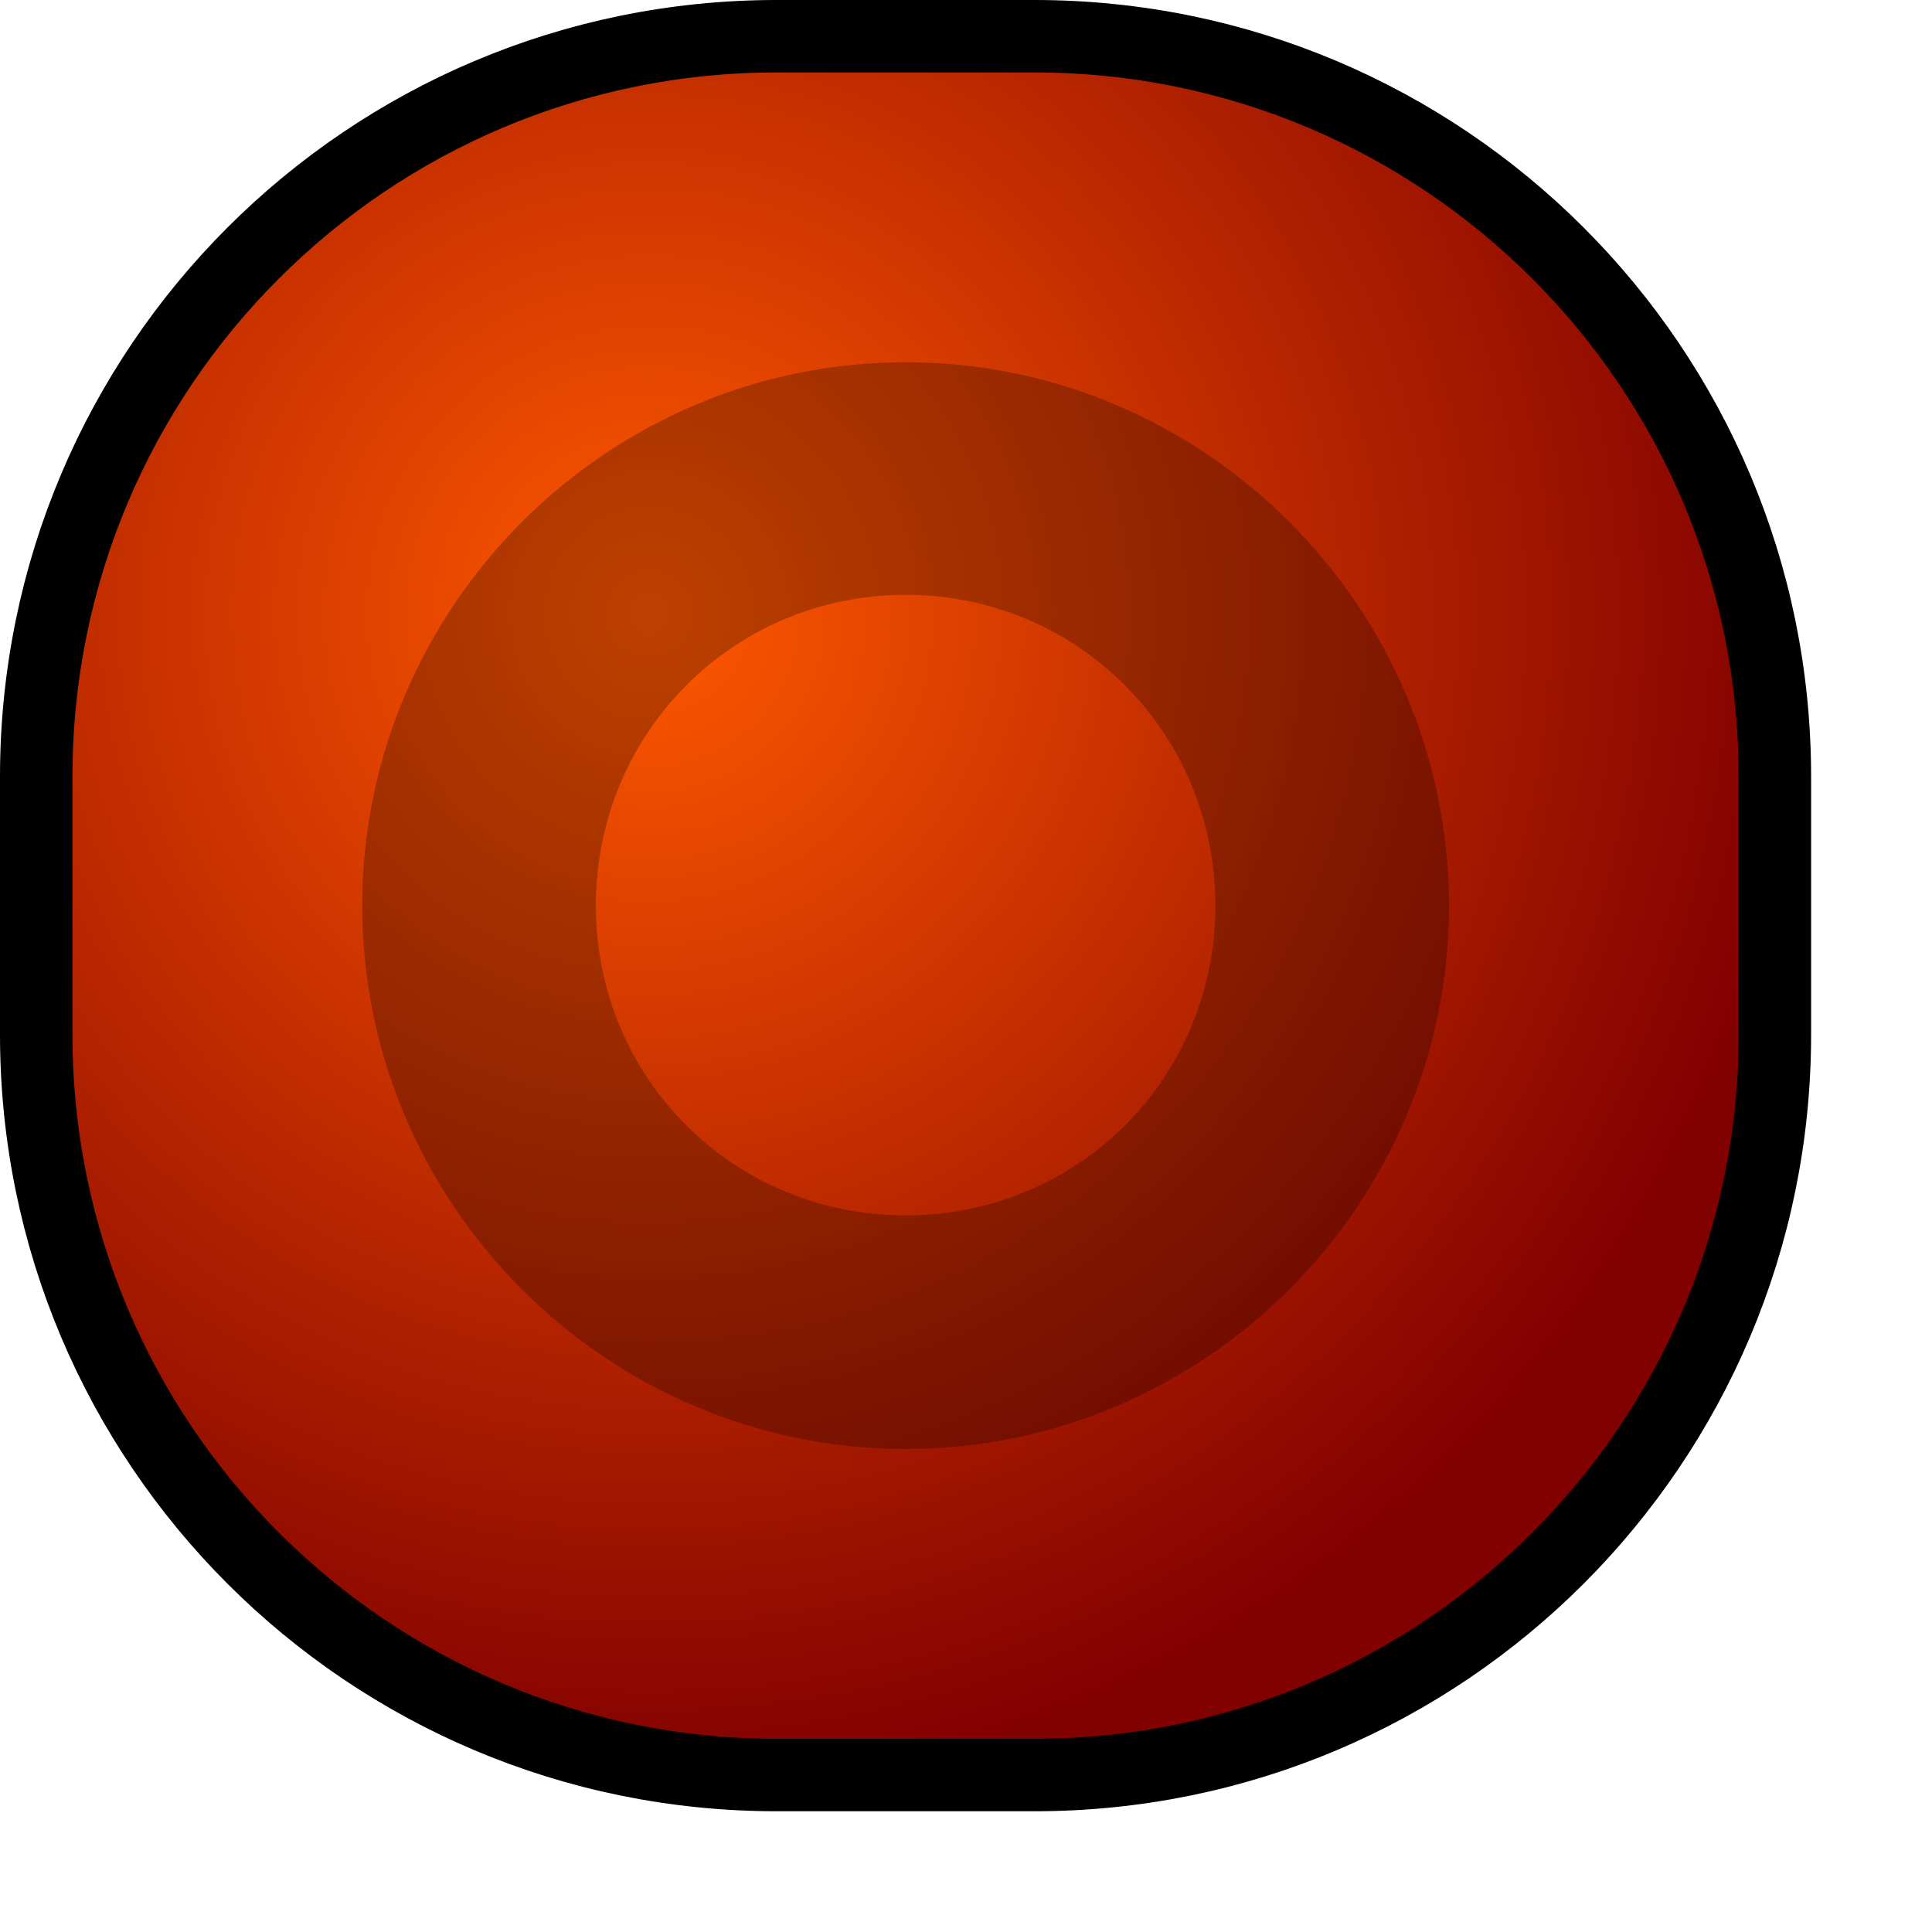
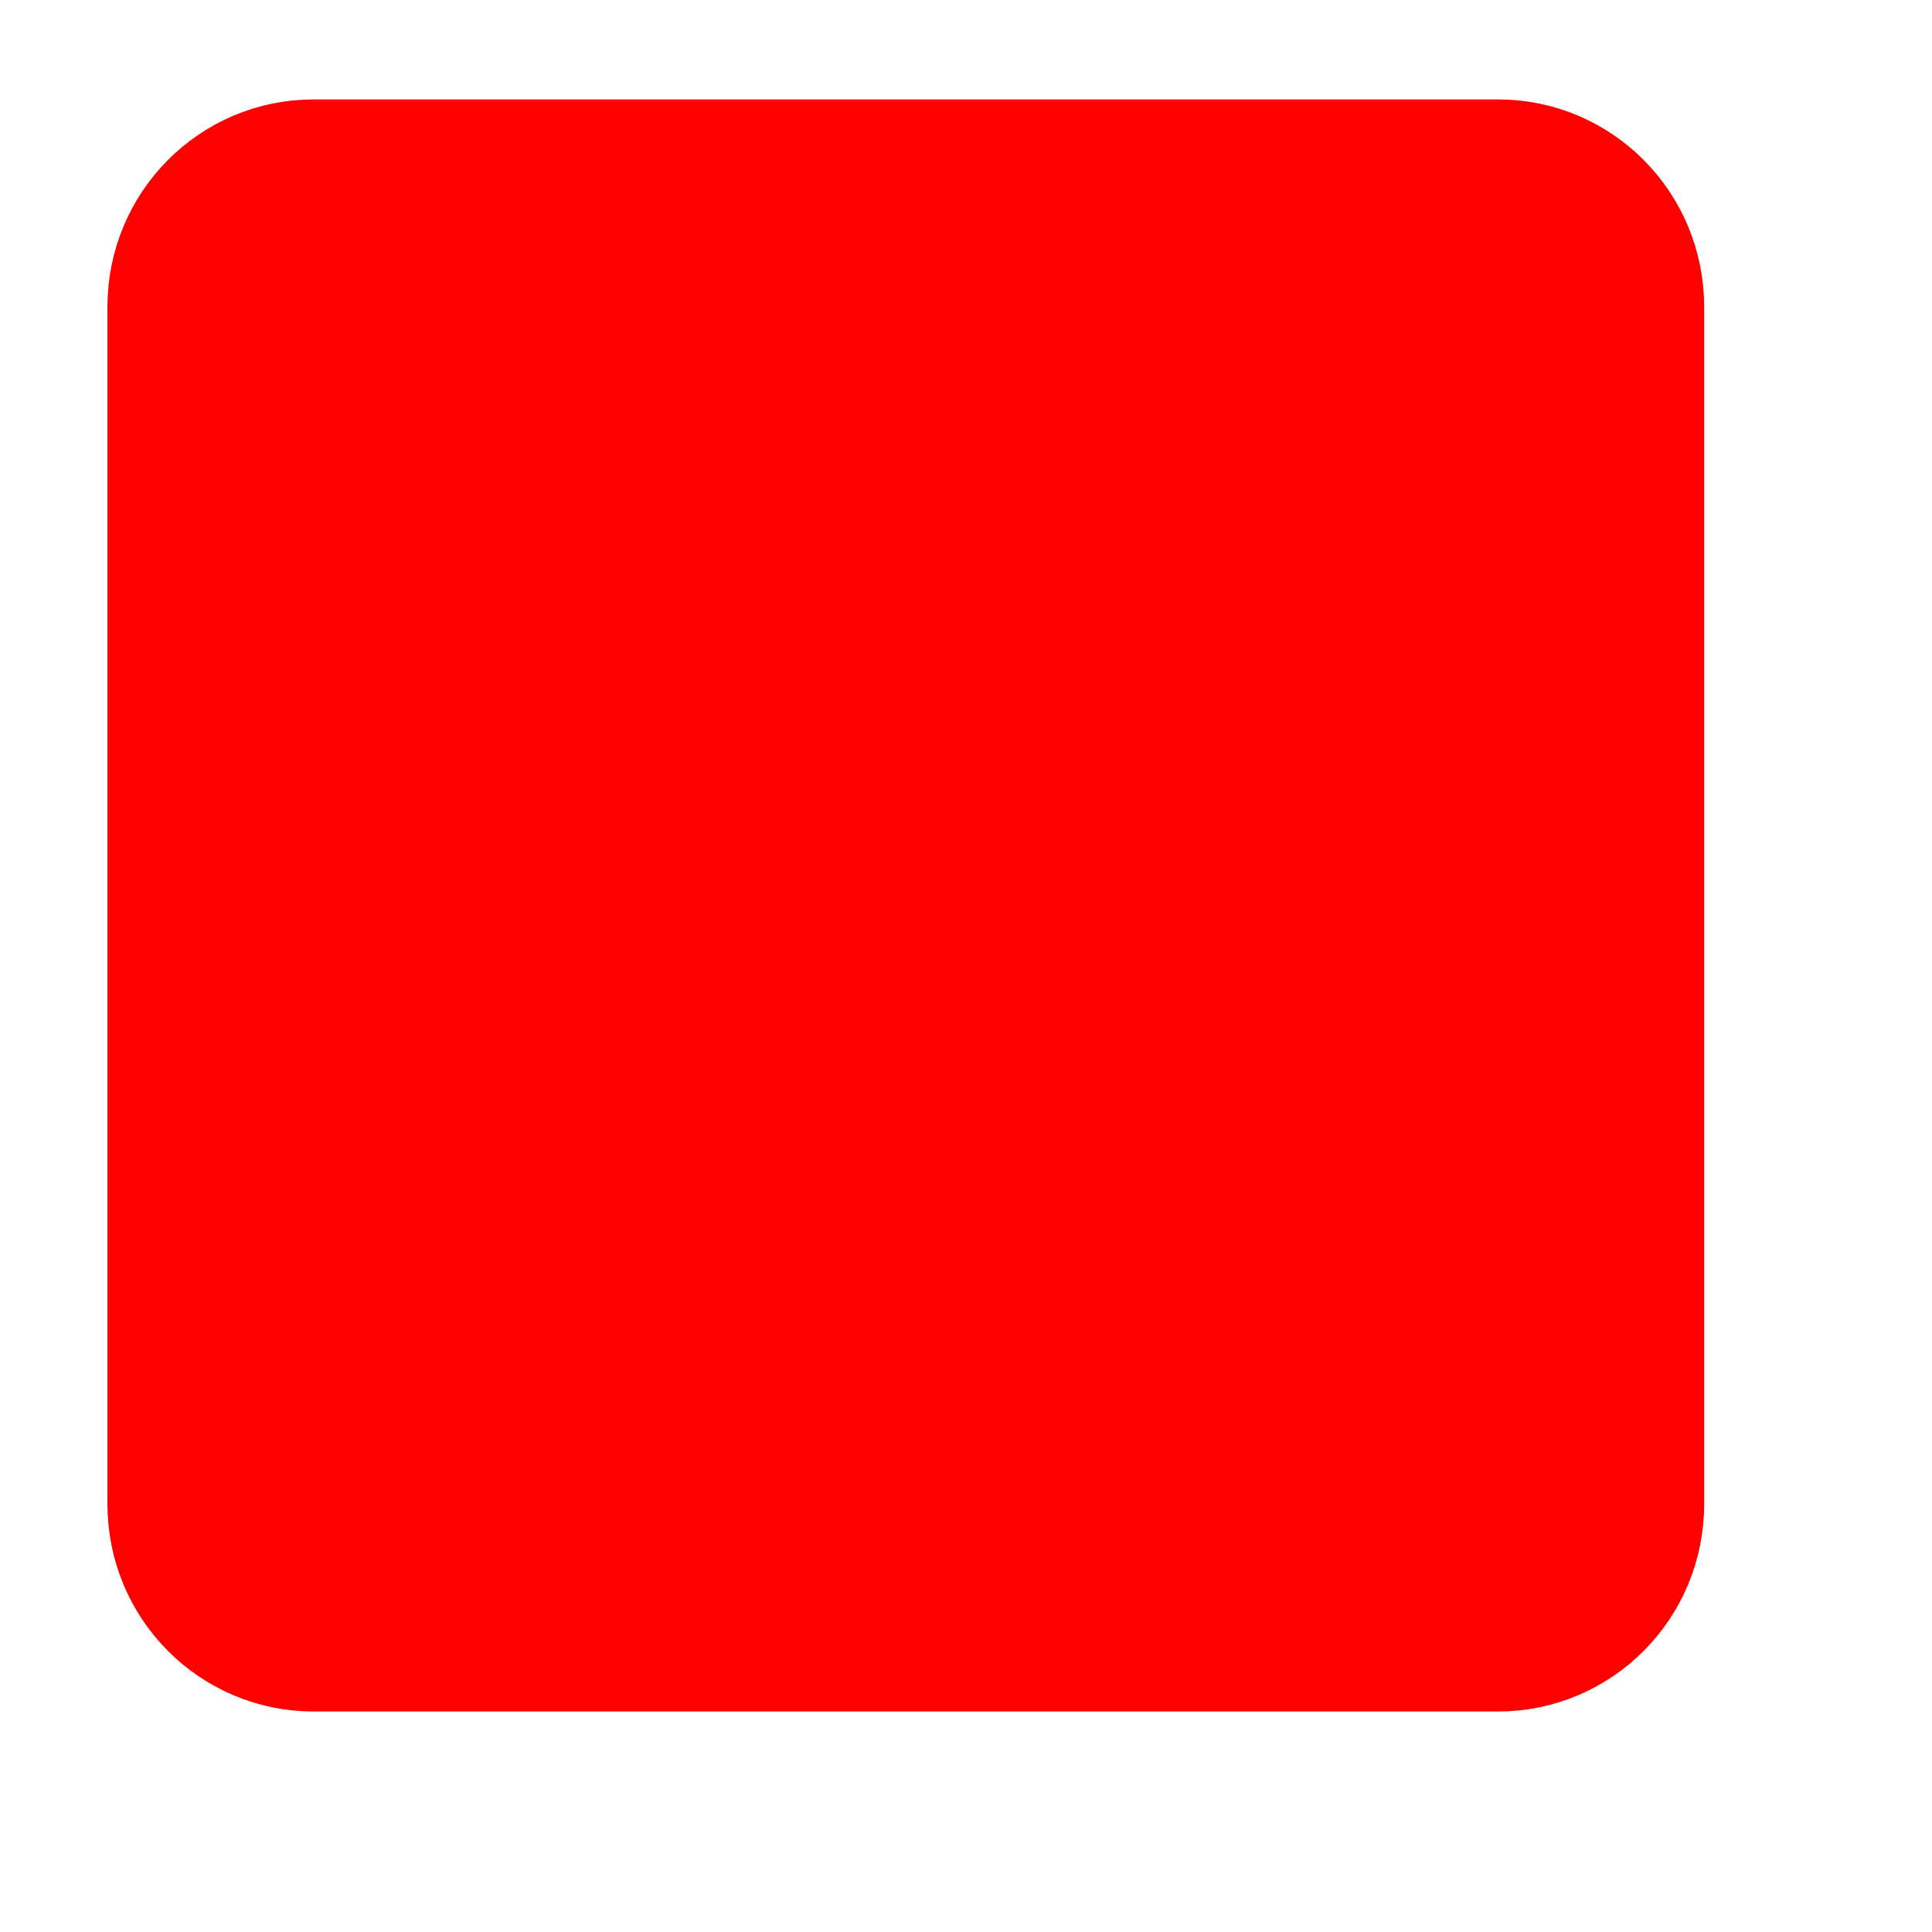
- <svg xmlns="http://www.w3.org/2000/svg" xmlns:xlink="http://www.w3.org/1999/xlink" id="svg1" width="5cm" height="5cm">
+ <svg xmlns="http://www.w3.org/2000/svg" xmlns:xlink="http://www.w3.org/1999/xlink" version="1.1" height="5cm" width="5cm" id="svg1">
  <defs id="defs3">
    <linearGradient id="linearGradient930">
-       <stop style="stop-color:#ff5800;stop-opacity:1;" offset="0" id="stop931" />
-       <stop style="stop-color:#810000;stop-opacity:1;" offset="1" id="stop932" />
+       <stop id="stop931" offset="0" style="stop-color:#ff5800;stop-opacity:1;" />
+       <stop id="stop932" offset="1" style="stop-color:#810000;stop-opacity:1;" />
    </linearGradient>
    <defs id="defs889" />
    <defs id="defs911" />
    <defs id="defs906" />
-     <radialGradient xlink:href="#linearGradient930" id="radialGradient933" cx="83.011" cy="70.632" r="120.45" fx="83.011" fy="70.632" gradientTransform="matrix(-2.627274e-3,0.892959,-0.883957,-2.600699e-3,-70.1924,-7.876027)" gradientUnits="userSpaceOnUse" />
-     <linearGradient xlink:href="#linearGradient930" id="linearGradient934" x1="0" y1="0.5" x2="1" y2="0.5" />
-     <radialGradient xlink:href="#linearGradient930" id="radialGradient2786" cx="75.167" cy="61.948" fx="75.167" fy="61.948" r="85.032" gradientTransform="matrix(3.125999e-3,1.356996,-1.335951,3.077498e-3,146.0762,-42.19062)" gradientUnits="userSpaceOnUse" />
+     <radialGradient gradientUnits="userSpaceOnUse" gradientTransform="matrix(-2.627274e-3,0.892959,-0.883957,-2.600699e-3,-70.1924,-7.876027)" fy="70.632" fx="83.011" r="120.45" cy="70.632" cx="83.011" id="radialGradient933" xlink:href="#linearGradient930" />
+     <linearGradient y2="0.5" x2="1" y1="0.5" x1="0" id="linearGradient934" xlink:href="#linearGradient930" />
+     <linearGradient id="linearGradient2057">
+       <stop style="stop-color:#506040;stop-opacity:1;" offset="0" id="stop2059" />
+       <stop style="stop-color:#405030;stop-opacity:1;" offset="0.25" id="stop2067" />
+       <stop style="stop-color:#304020;stop-opacity:1;" offset="0.375" id="stop2077" />
+       <stop style="stop-color:#405030;stop-opacity:1;" offset="0.5" id="stop2069" />
+       <stop style="stop-color:#506040;stop-opacity:1;" offset="0.625" id="stop2075" />
+       <stop style="stop-color:#405030;stop-opacity:1;" offset="0.75" id="stop2071" />
+       <stop style="stop-color:#304020;stop-opacity:1;" offset="1" id="stop2061" />
+     </linearGradient>
  </defs>
-   <rect style="fill:url(#radialGradient2786);fill-opacity:1;stroke:#000000;stroke-width:7.087;stroke-linecap:round;stroke-linejoin:round;stroke-miterlimit:4;stroke-dasharray:none;stroke-opacity:1" id="rect1322" width="170.065" height="170.079" x="3.543" y="3.543" rx="72.431" ry="72.431" />
-   <path style="fill:#000000;fill-opacity:0.258;stroke:none;stroke-width:7.087;stroke-linecap:round;stroke-linejoin:round;stroke-miterlimit:4;stroke-dasharray:none;stroke-opacity:1" d="M 88.583,35.433 C 59.365,35.433 35.433,59.365 35.433,88.583 C 35.433,117.801 59.365,141.732 88.583,141.732 C 117.801,141.732 141.732,117.801 141.732,88.583 C 141.732,59.365 117.8,35.433 88.583,35.433 z M 88.583,58.183 C 105.45,58.183 118.882,71.716 118.882,88.583 C 118.882,105.45 105.449,118.882 88.583,118.882 C 71.716,118.882 58.283,105.45 58.283,88.583 C 58.283,71.716 71.716,58.183 88.583,58.183 z " id="path1341" />
+   <rect y="-30.997" x="618.306" height="177.165" width="177.151" id="rect5770" style="fill:#ff0000;fill-opacity:1" />
+   <rect rx="10.346" ry="10.46" y="19.533" x="20.318" height="138.066" width="136.564" id="rect7939" style="color:#000000;clip-rule:nonzero;display:inline;overflow:visible;visibility:visible;opacity:1;isolation:auto;mix-blend-mode:normal;color-interpolation:sRGB;color-interpolation-filters:linearRGB;solid-color:#000000;solid-opacity:1;fill:#ff0000;fill-opacity:1;fill-rule:nonzero;stroke:#ff0000;stroke-width:19.616;stroke-linecap:round;stroke-linejoin:miter;stroke-miterlimit:4;stroke-dasharray:none;stroke-dashoffset:0;stroke-opacity:1;marker:none;color-rendering:auto;image-rendering:auto;shape-rendering:auto;text-rendering:auto;enable-background:accumulate" />
</svg>
